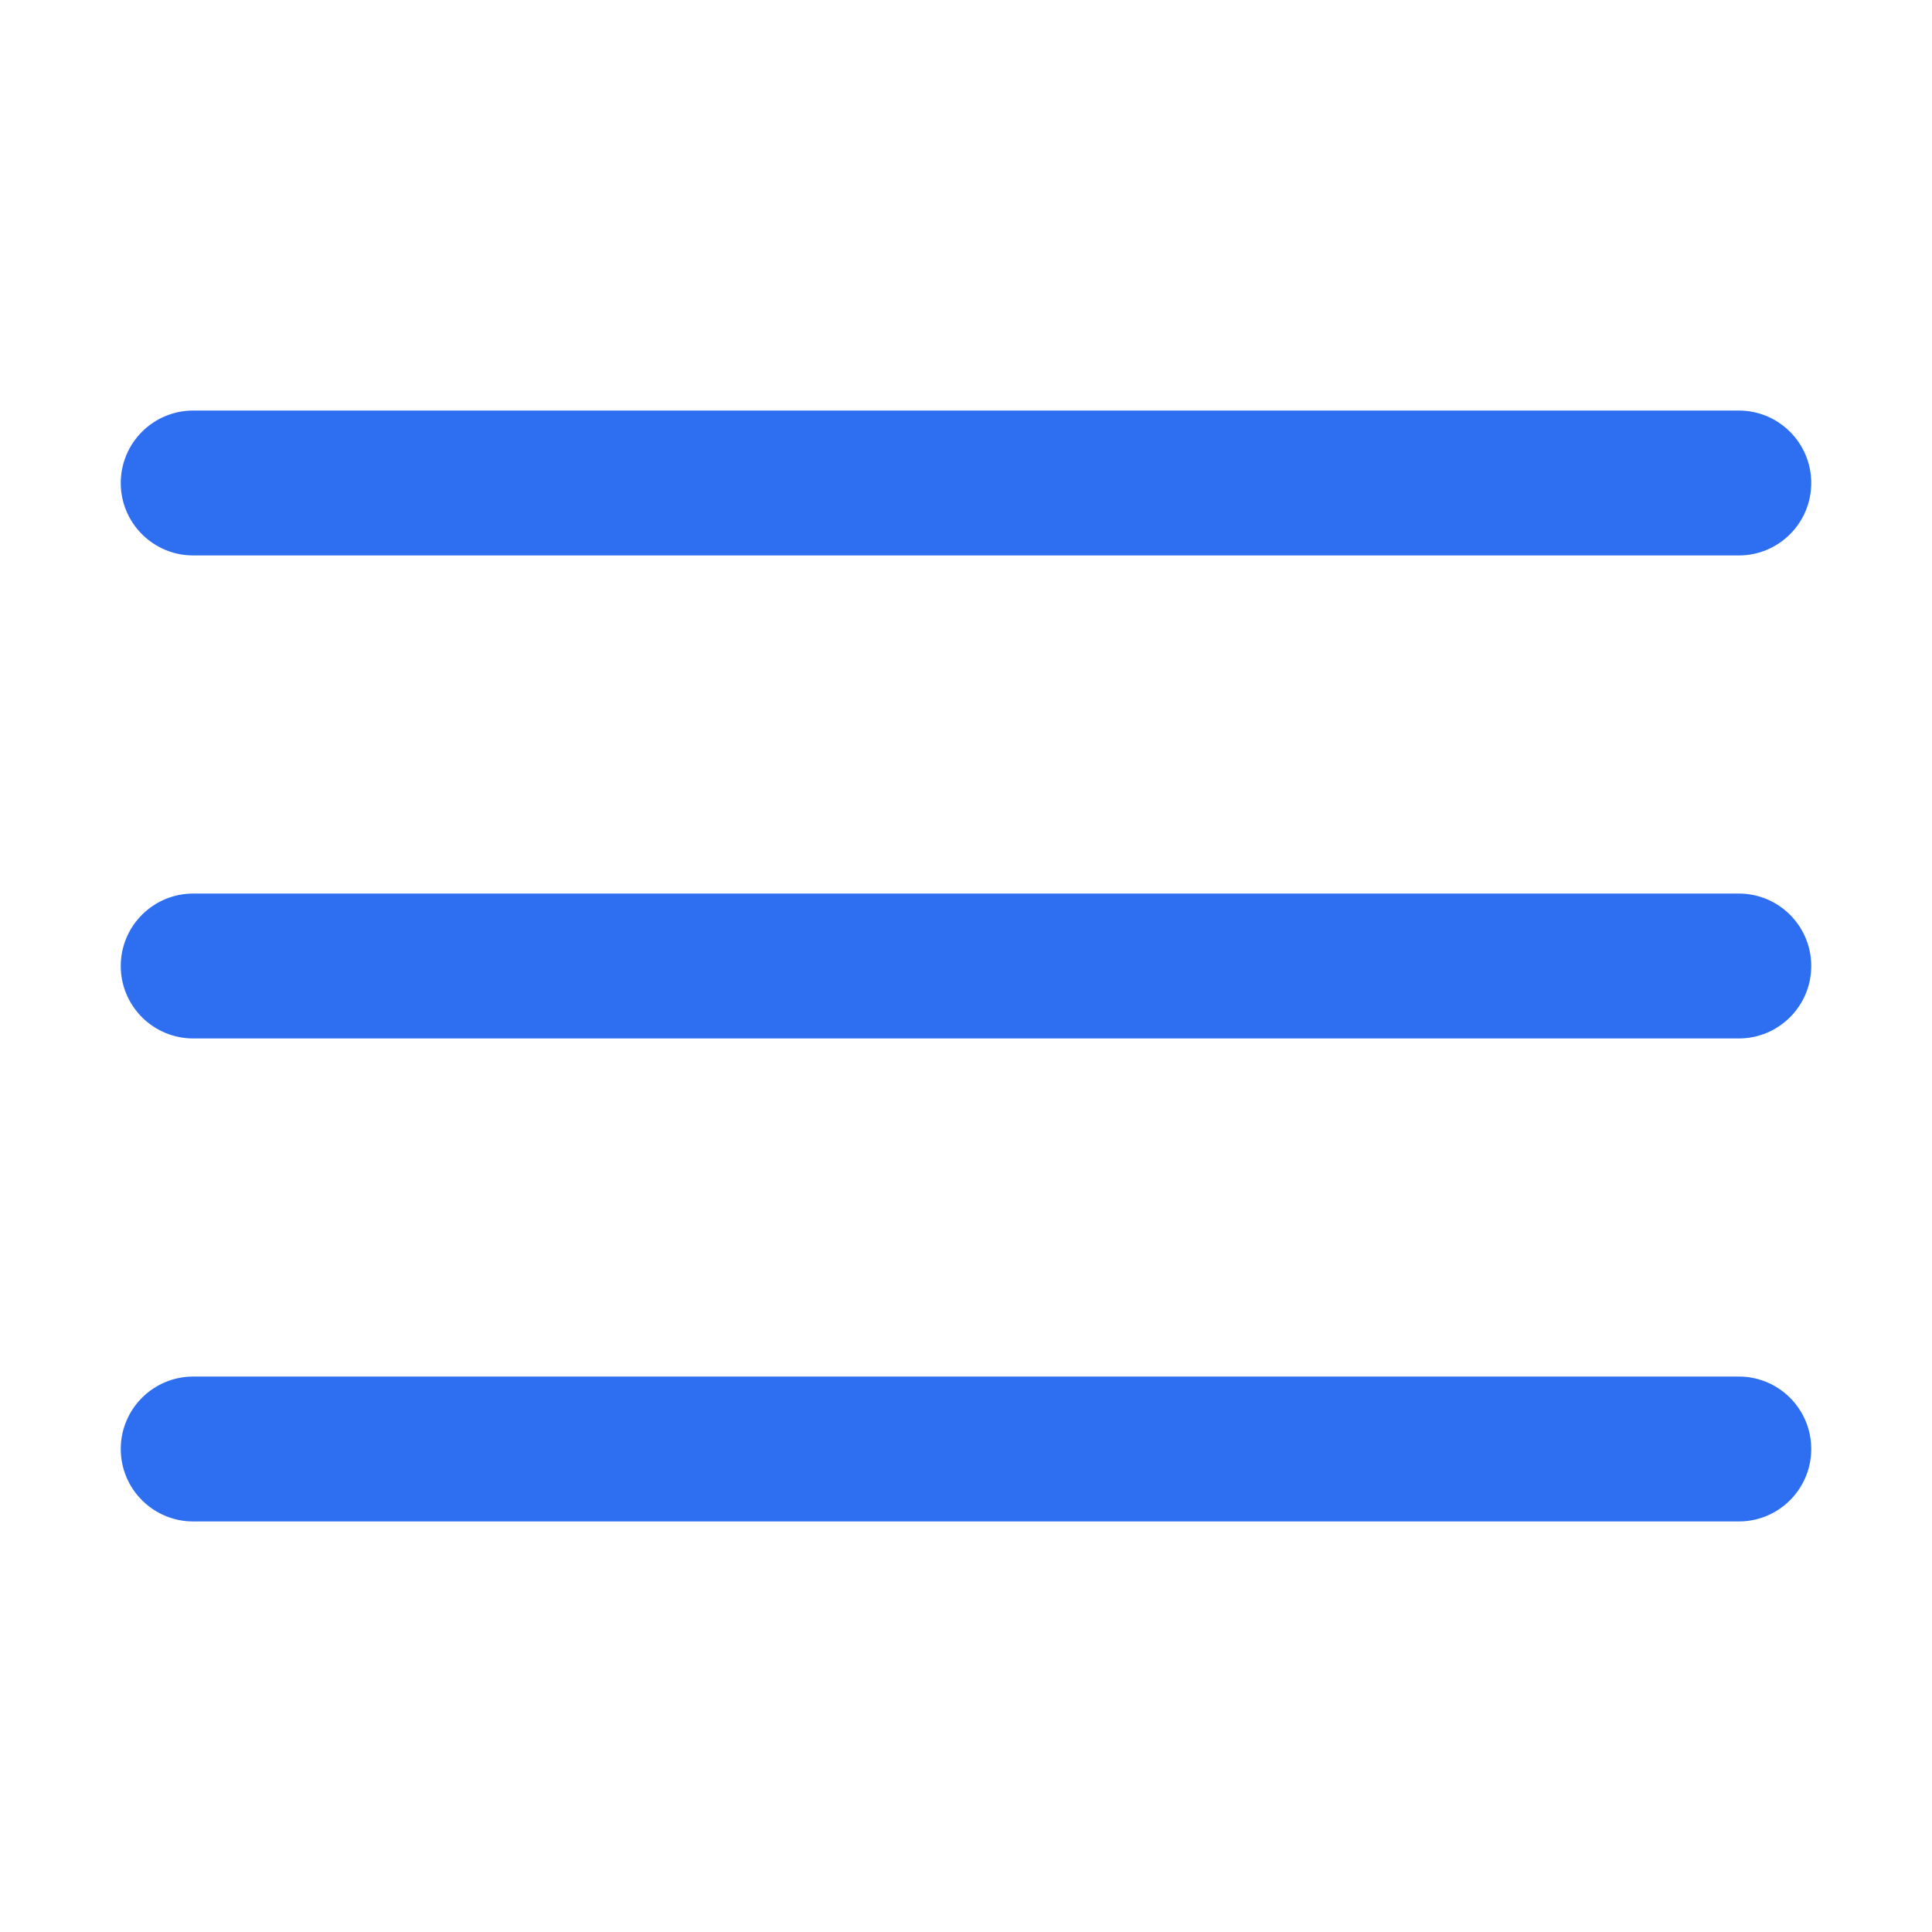
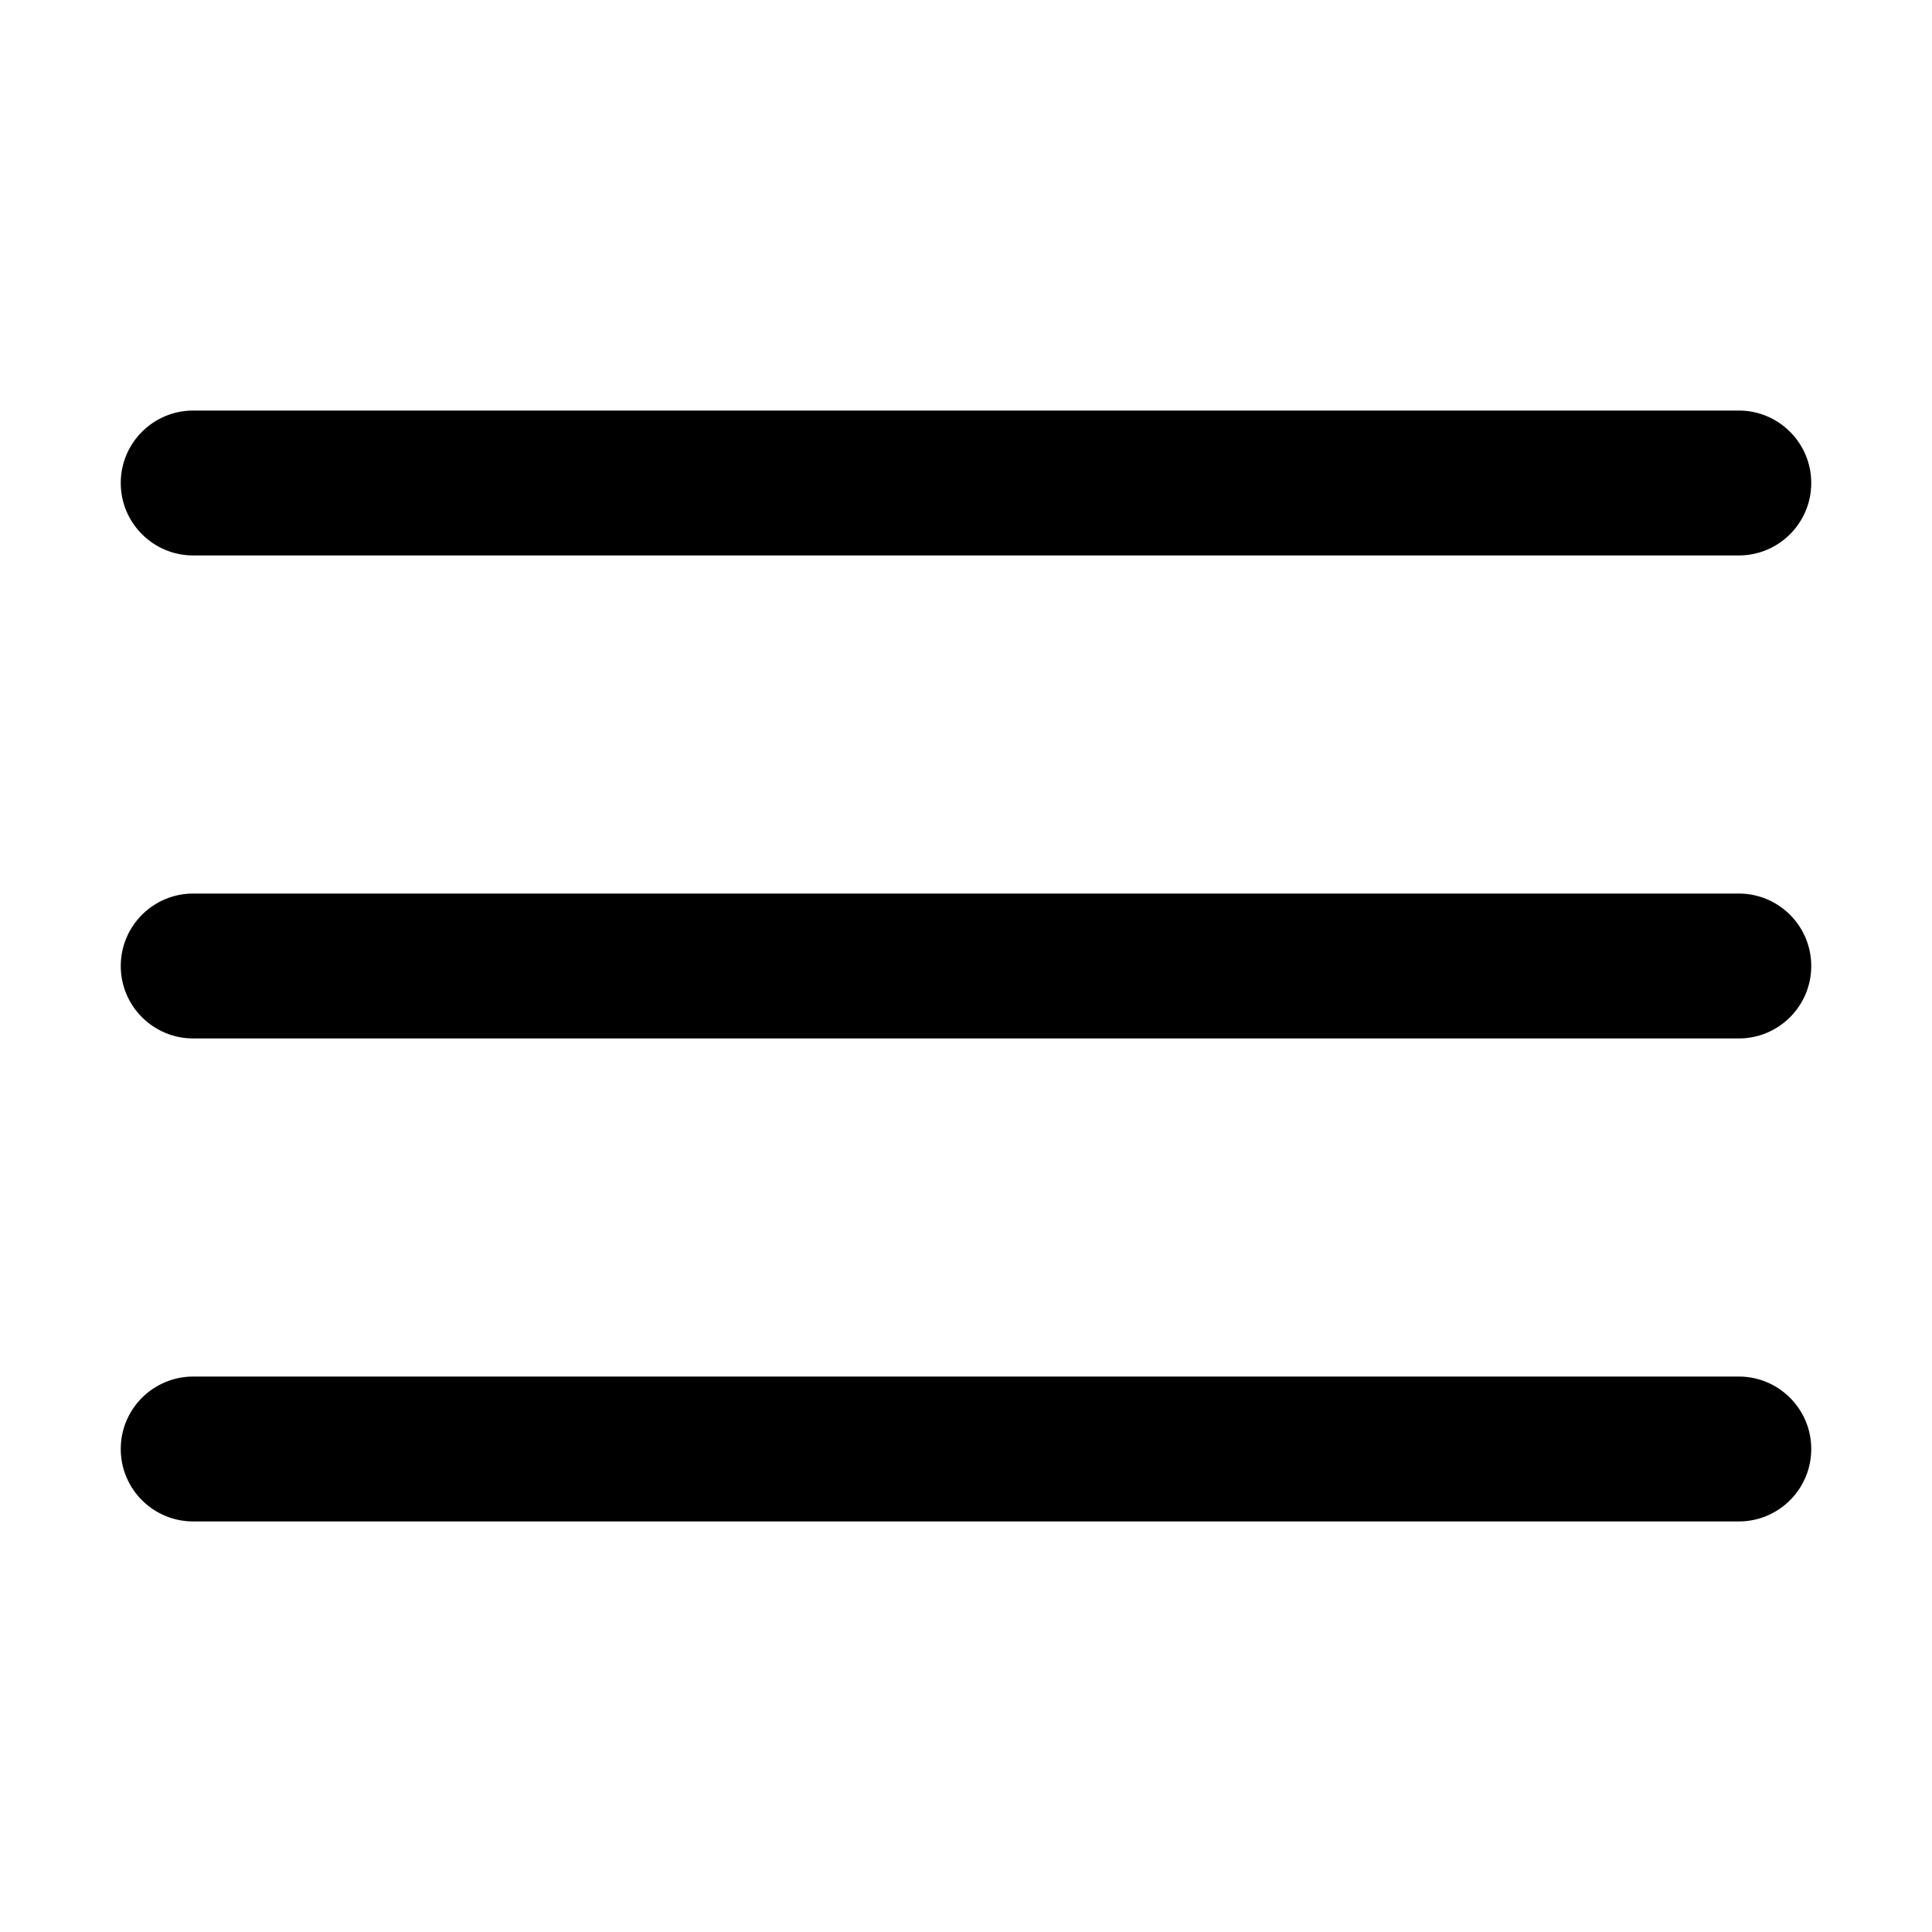
- <svg xmlns="http://www.w3.org/2000/svg" width="40" height="40" viewBox="0 0 40 40" fill="none">
-   <path fill-rule="evenodd" clip-rule="evenodd" d="M2.5 20C2.5 19.172 3.172 18.5 4 18.5L36 18.5C36.828 18.5 37.5 19.172 37.5 20C37.5 20.828 36.828 21.5 36 21.5L4 21.5C3.172 21.5 2.5 20.828 2.5 20Z" fill="#2E6FF2" />
-   <path fill-rule="evenodd" clip-rule="evenodd" d="M2.5 10C2.5 9.172 3.172 8.5 4 8.5L36 8.5C36.828 8.5 37.5 9.172 37.5 10C37.5 10.828 36.828 11.5 36 11.5L4 11.5C3.172 11.5 2.5 10.828 2.5 10Z" fill="#2E6FF2" />
-   <path fill-rule="evenodd" clip-rule="evenodd" d="M2.5 30C2.5 29.172 3.172 28.5 4 28.5L36 28.5C36.828 28.5 37.5 29.172 37.5 30C37.5 30.828 36.828 31.5 36 31.5L4 31.5C3.172 31.5 2.5 30.828 2.5 30Z" fill="#2E6FF2" />
+ <svg xmlns="http://www.w3.org/2000/svg" width="40" height="40" viewBox="0 0 40 40" fill="currentColor">
+   <path fill-rule="evenodd" clip-rule="evenodd" d="M2.5 20C2.5 19.172 3.172 18.5 4 18.5L36 18.5C36.828 18.5 37.5 19.172 37.5 20C37.5 20.828 36.828 21.5 36 21.5L4 21.5C3.172 21.5 2.5 20.828 2.5 20Z" />
+   <path fill-rule="evenodd" clip-rule="evenodd" d="M2.5 10C2.5 9.172 3.172 8.5 4 8.5L36 8.5C36.828 8.5 37.5 9.172 37.5 10C37.5 10.828 36.828 11.5 36 11.5L4 11.5C3.172 11.5 2.5 10.828 2.5 10Z" />
+   <path fill-rule="evenodd" clip-rule="evenodd" d="M2.5 30C2.5 29.172 3.172 28.5 4 28.5L36 28.5C36.828 28.5 37.5 29.172 37.5 30C37.5 30.828 36.828 31.5 36 31.5L4 31.5C3.172 31.5 2.5 30.828 2.5 30Z" />
</svg>
